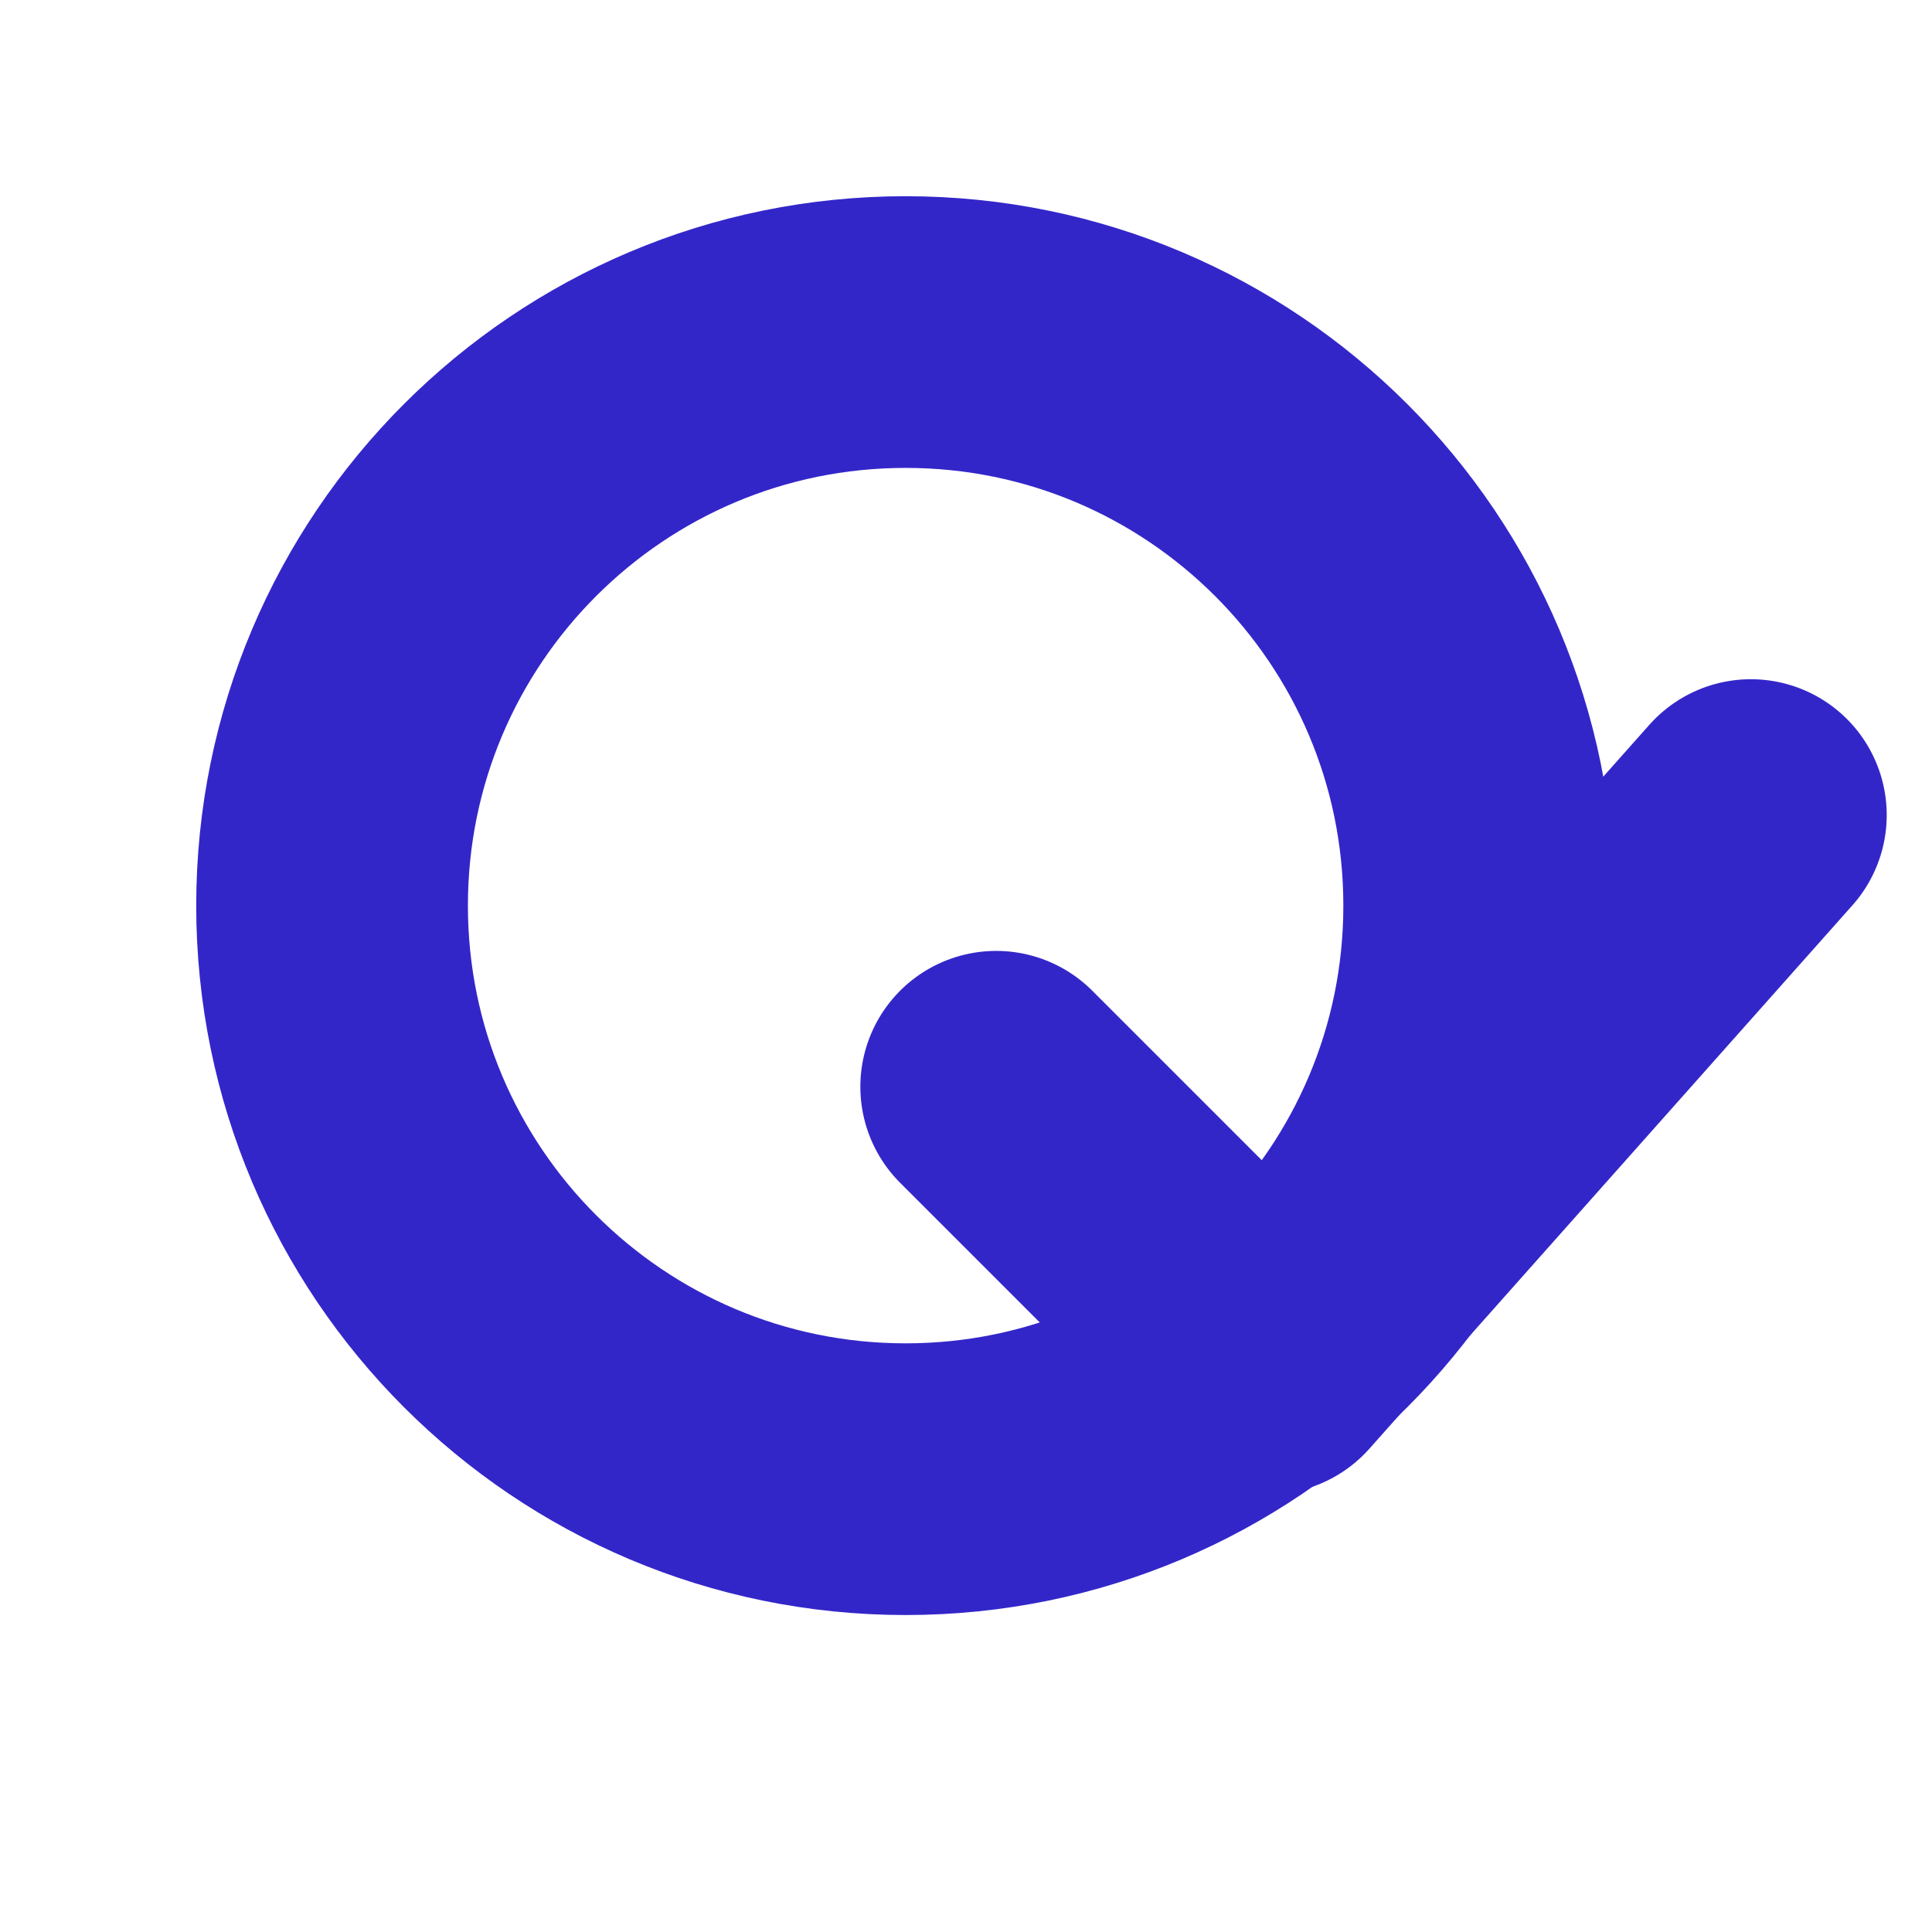
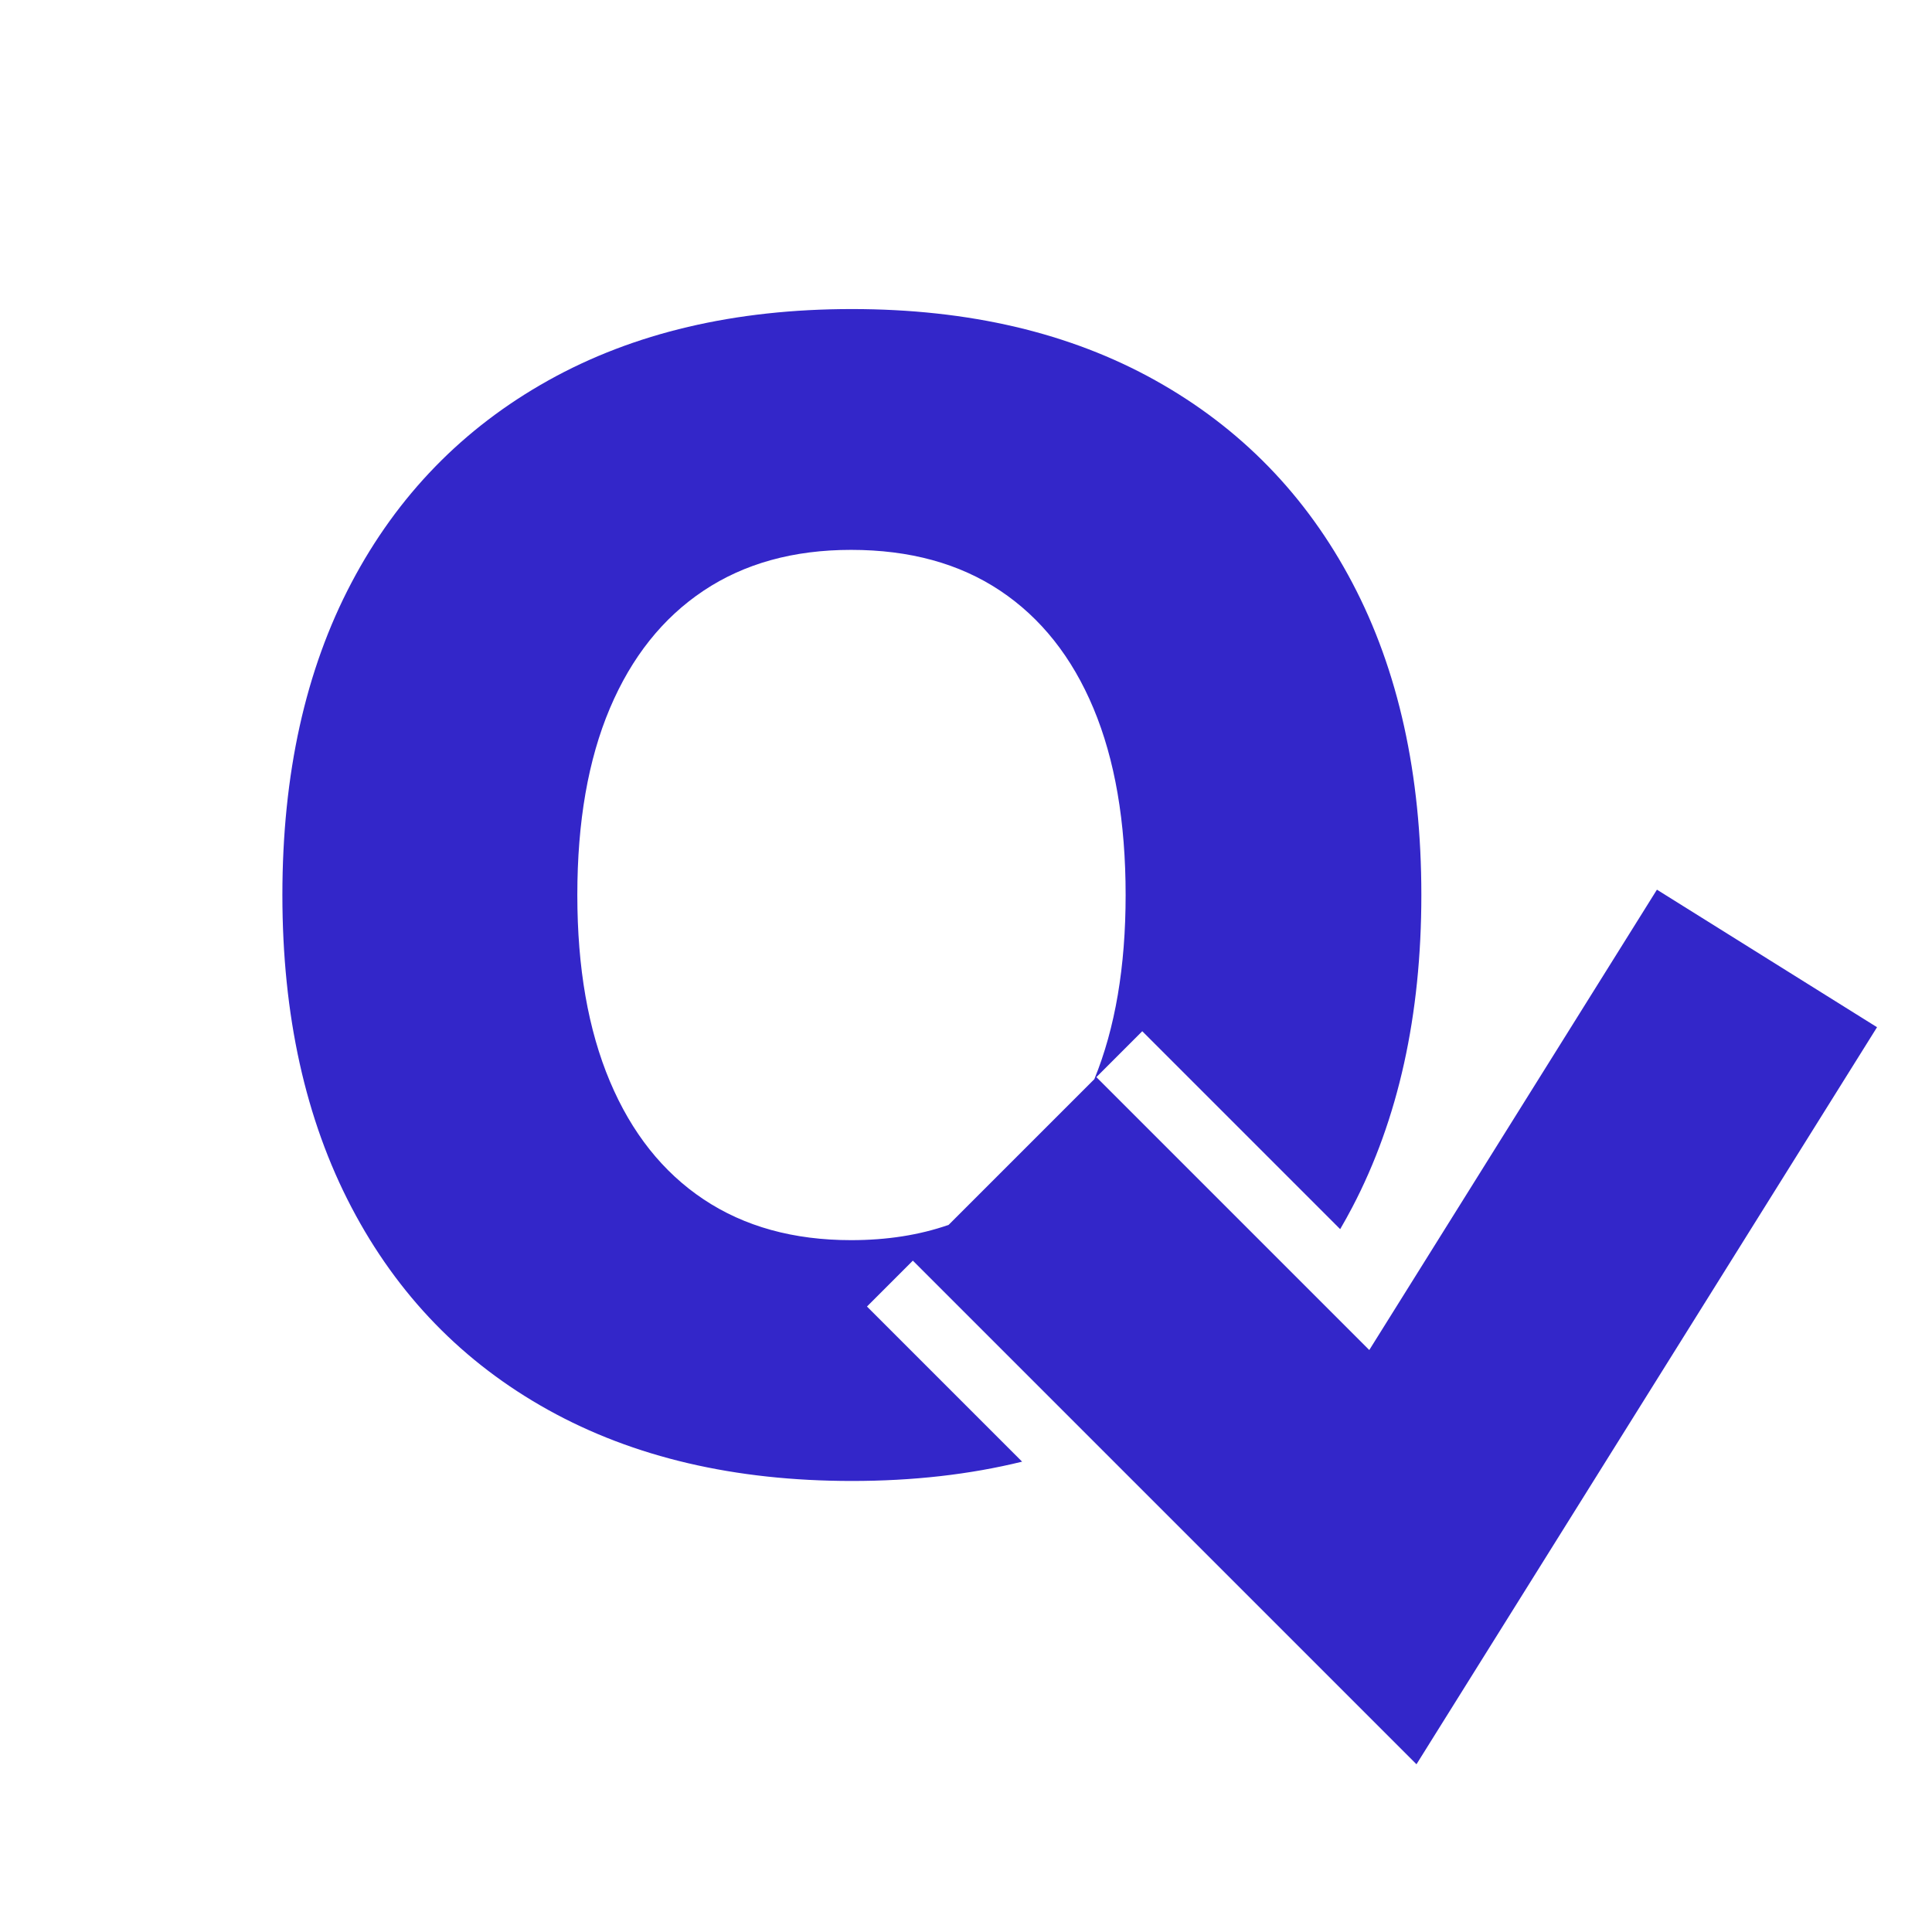
- <svg xmlns="http://www.w3.org/2000/svg" viewBox="0 0 64 64" role="img" aria-label="VeriQall">
-   <circle cx="30" cy="30" r="19" fill="none" stroke="#3326C9" stroke-width="9" />
-   <path d="M33 36l9 9 16-18" fill="none" stroke="#3326C9" stroke-width="9" stroke-linecap="round" stroke-linejoin="round" />
+ <svg xmlns="http://www.w3.org/2000/svg" viewBox="-300 -1861 2463 2463" width="64" height="64" role="img" aria-label="VeriQall">
+   <path fill="#3326C9" d="M786.0 27.0Q562.0 27.0 399.0 -63.5Q236.0 -154.0 148.0 -322.0Q60.0 -490.0 60.0 -720.0Q60.0 -951.0 148.0 -1118.0Q236.0 -1285.0 399.0 -1376.0Q562.0 -1467.0 786.0 -1467.0Q1010.0 -1467.0 1173.0 -1376.0Q1336.0 -1285.0 1424.0 -1118.0Q1512.0 -951.0 1512.0 -720.0Q1512.0 -490.0 1424.0 -322.0Q1416.528 -307.735 1408.514 -294.027L1156.201 -546.34L1097.709 -487.848L1445.615 -139.942L1812.326 -726.803L2092.928 -551.463L1505.785 388.162L863.742 -253.881L805.25 -195.389L1003.029 2.391Q902.808 27.0 786.0 27.0ZM1095.149 -485.289Q1135.0 -582.962 1135.0 -720.0Q1135.0 -860.0 1094.0 -958.0Q1053.0 -1056.0 975.0 -1108.0Q897.0 -1160.0 785.0 -1160.0Q675.0 -1160.0 597.0 -1108.0Q519.0 -1056.0 477.5 -958.0Q436.0 -860.0 436.0 -720.0Q436.0 -581.0 477.5 -482.5Q519.0 -384.0 597.0 -332.0Q675.0 -280.0 785.0 -280.0Q853.528 -280.0 909.328 -299.467L1095.149 -485.289Z" />
</svg>
